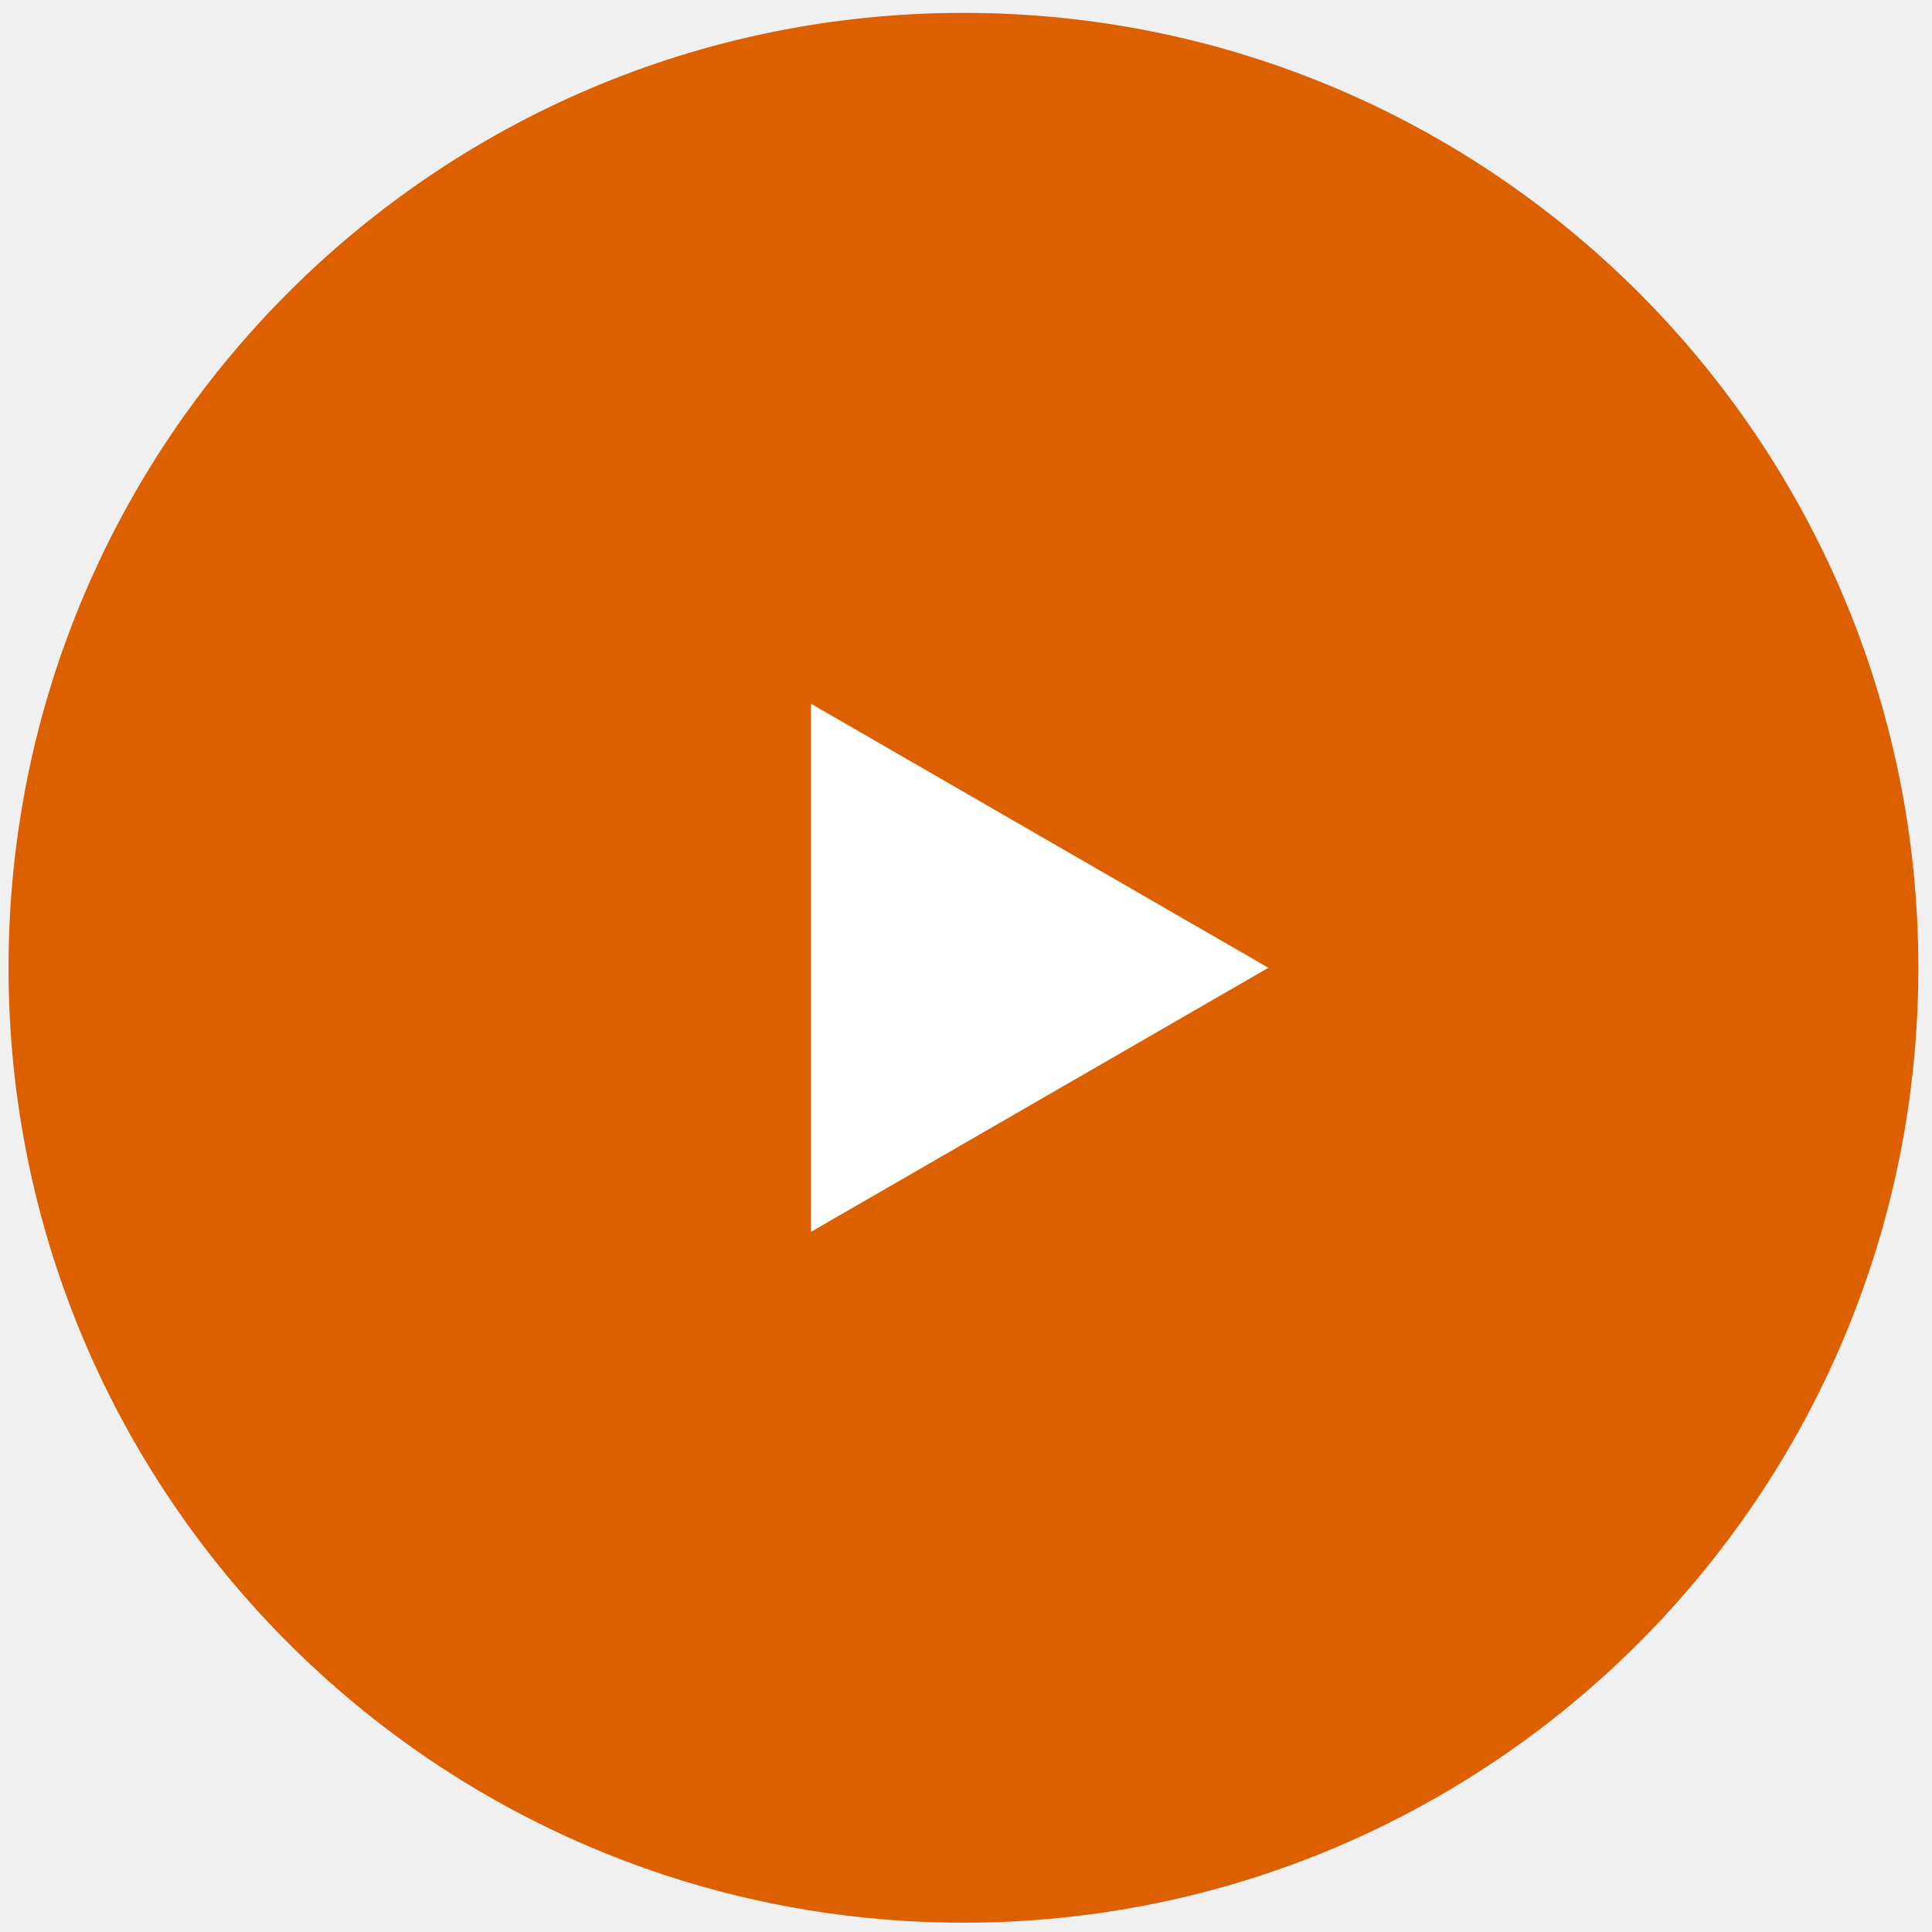
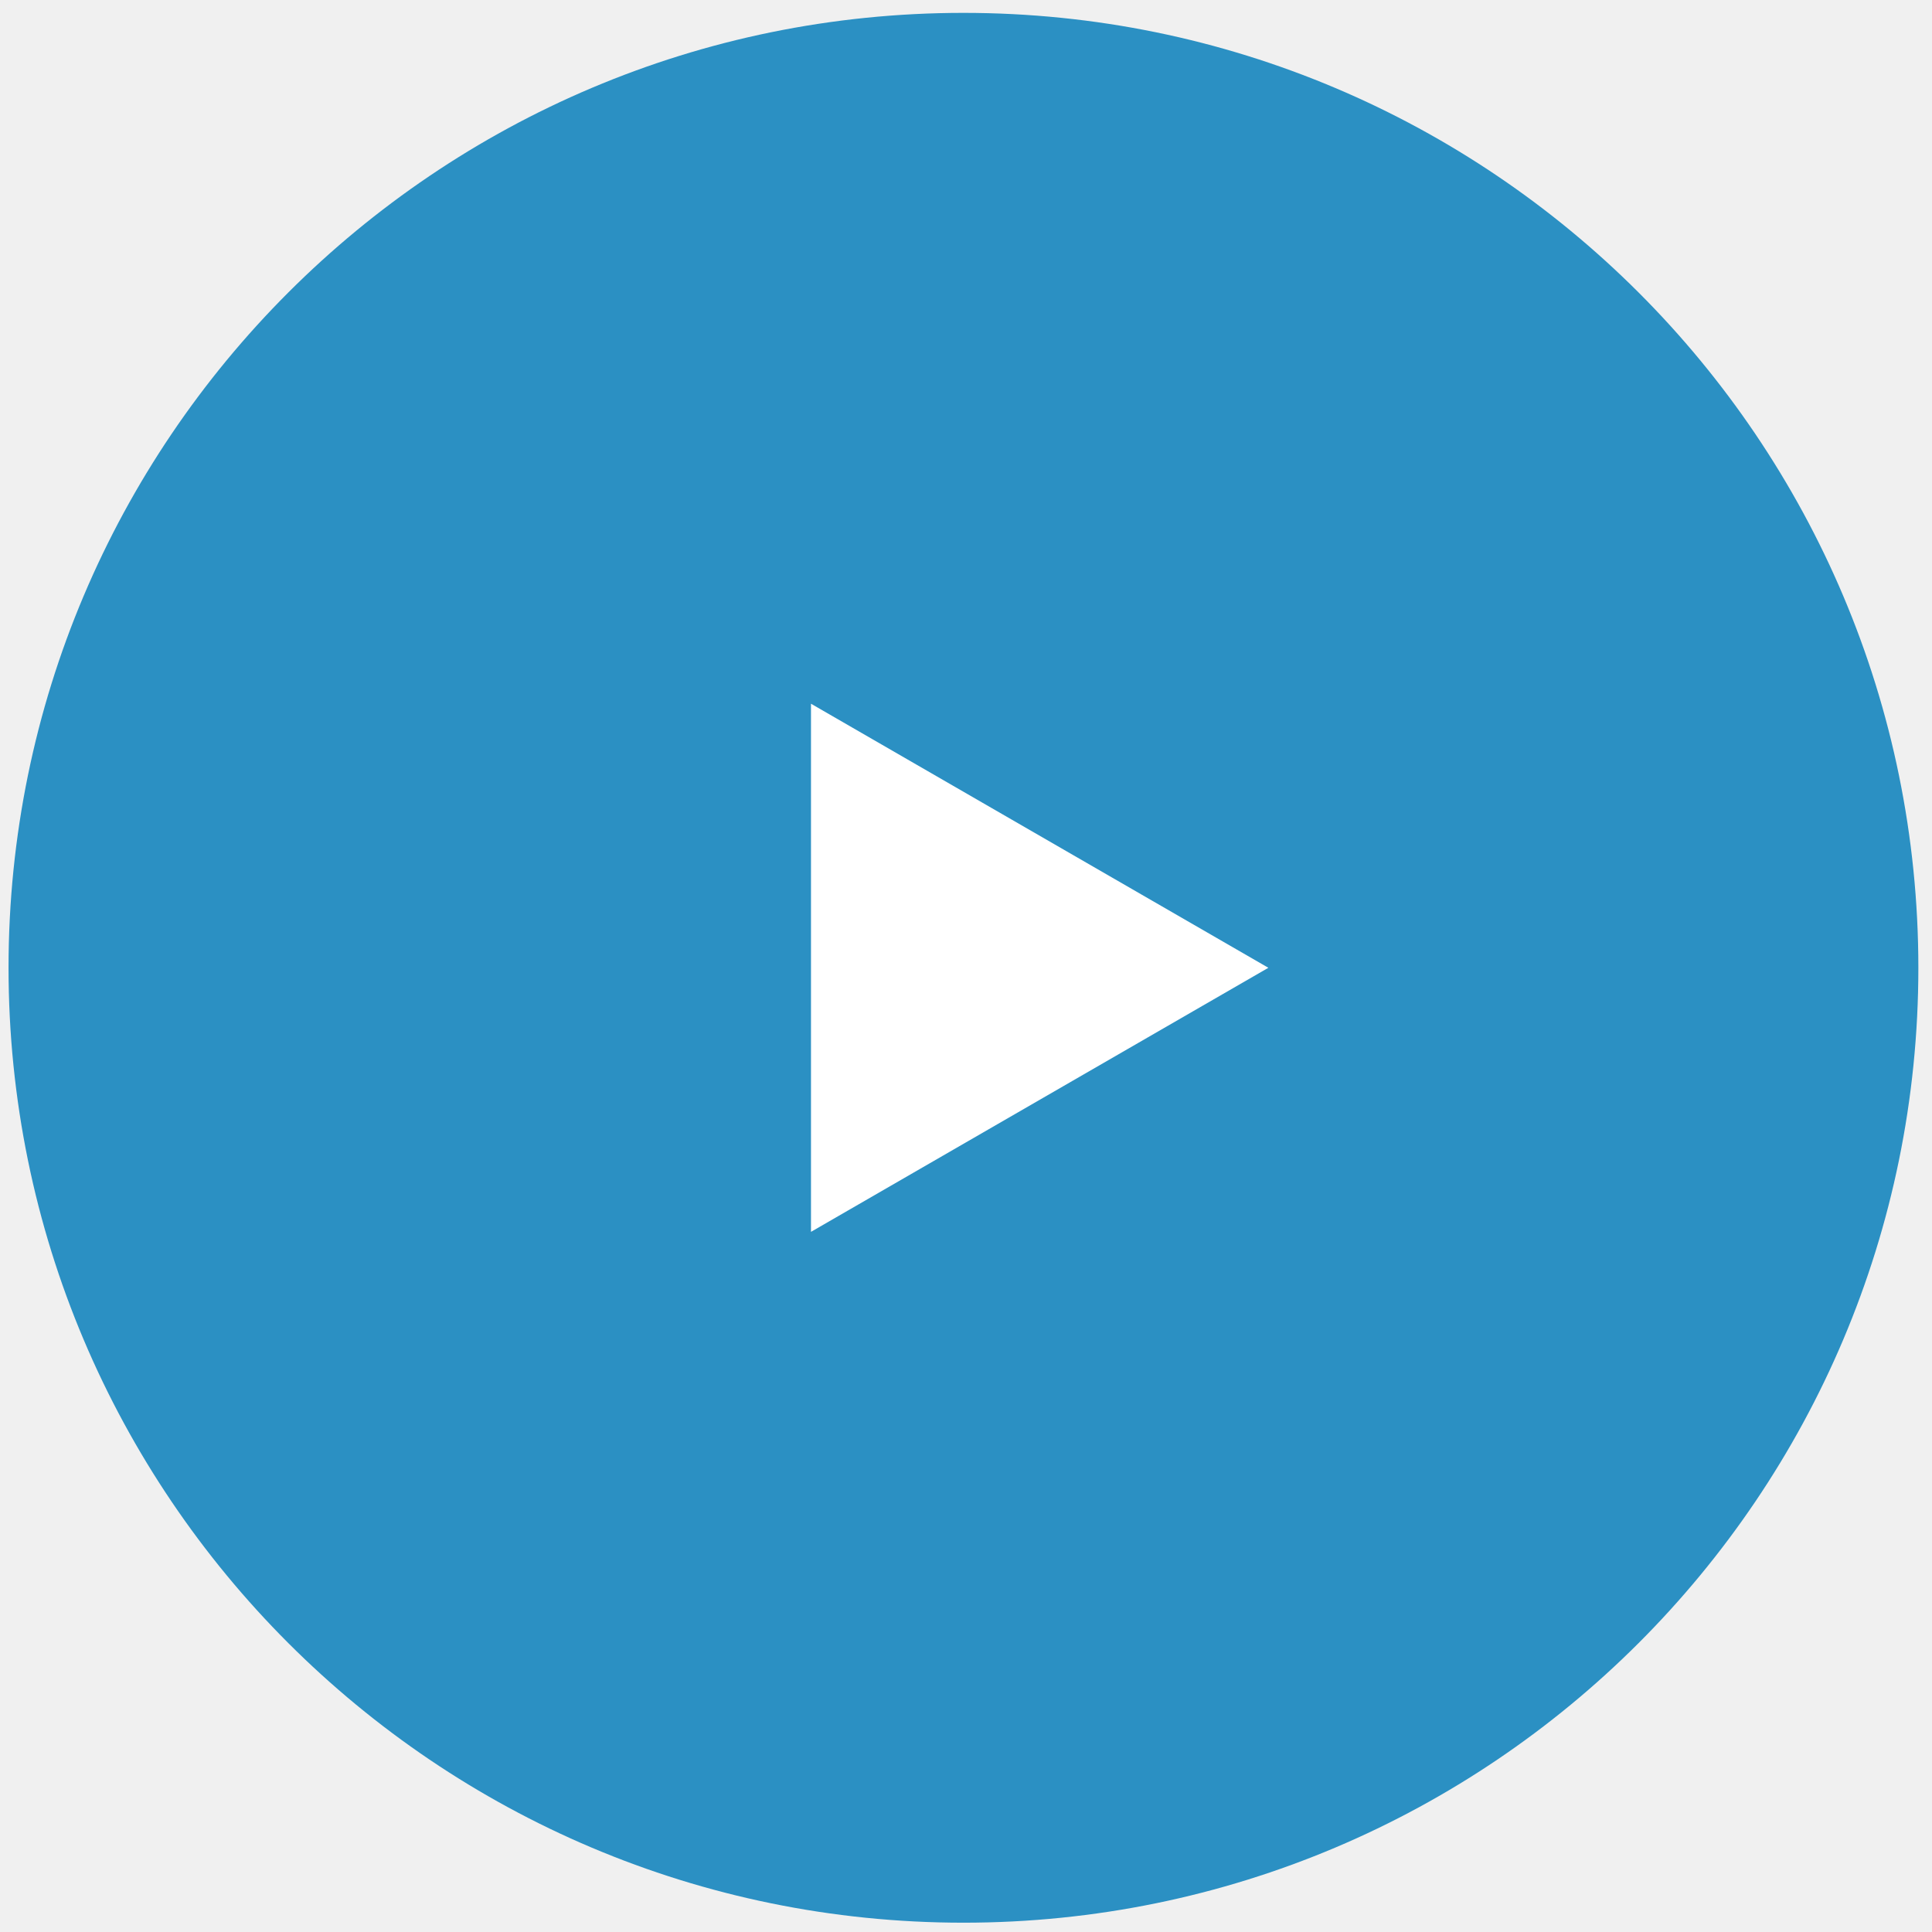
<svg xmlns="http://www.w3.org/2000/svg" width="131" height="131" viewBox="0 0 131 131" fill="none">
-   <circle cx="65.327" cy="65.621" r="64.748" fill="#DC5F00" />
+   <circle cx="65.327" cy="65.621" r="64.748" fill="#2b90c3" />
  <path d="M86.002 65.621L54.989 83.526L54.989 47.716L86.002 65.621Z" fill="white" />
</svg>
